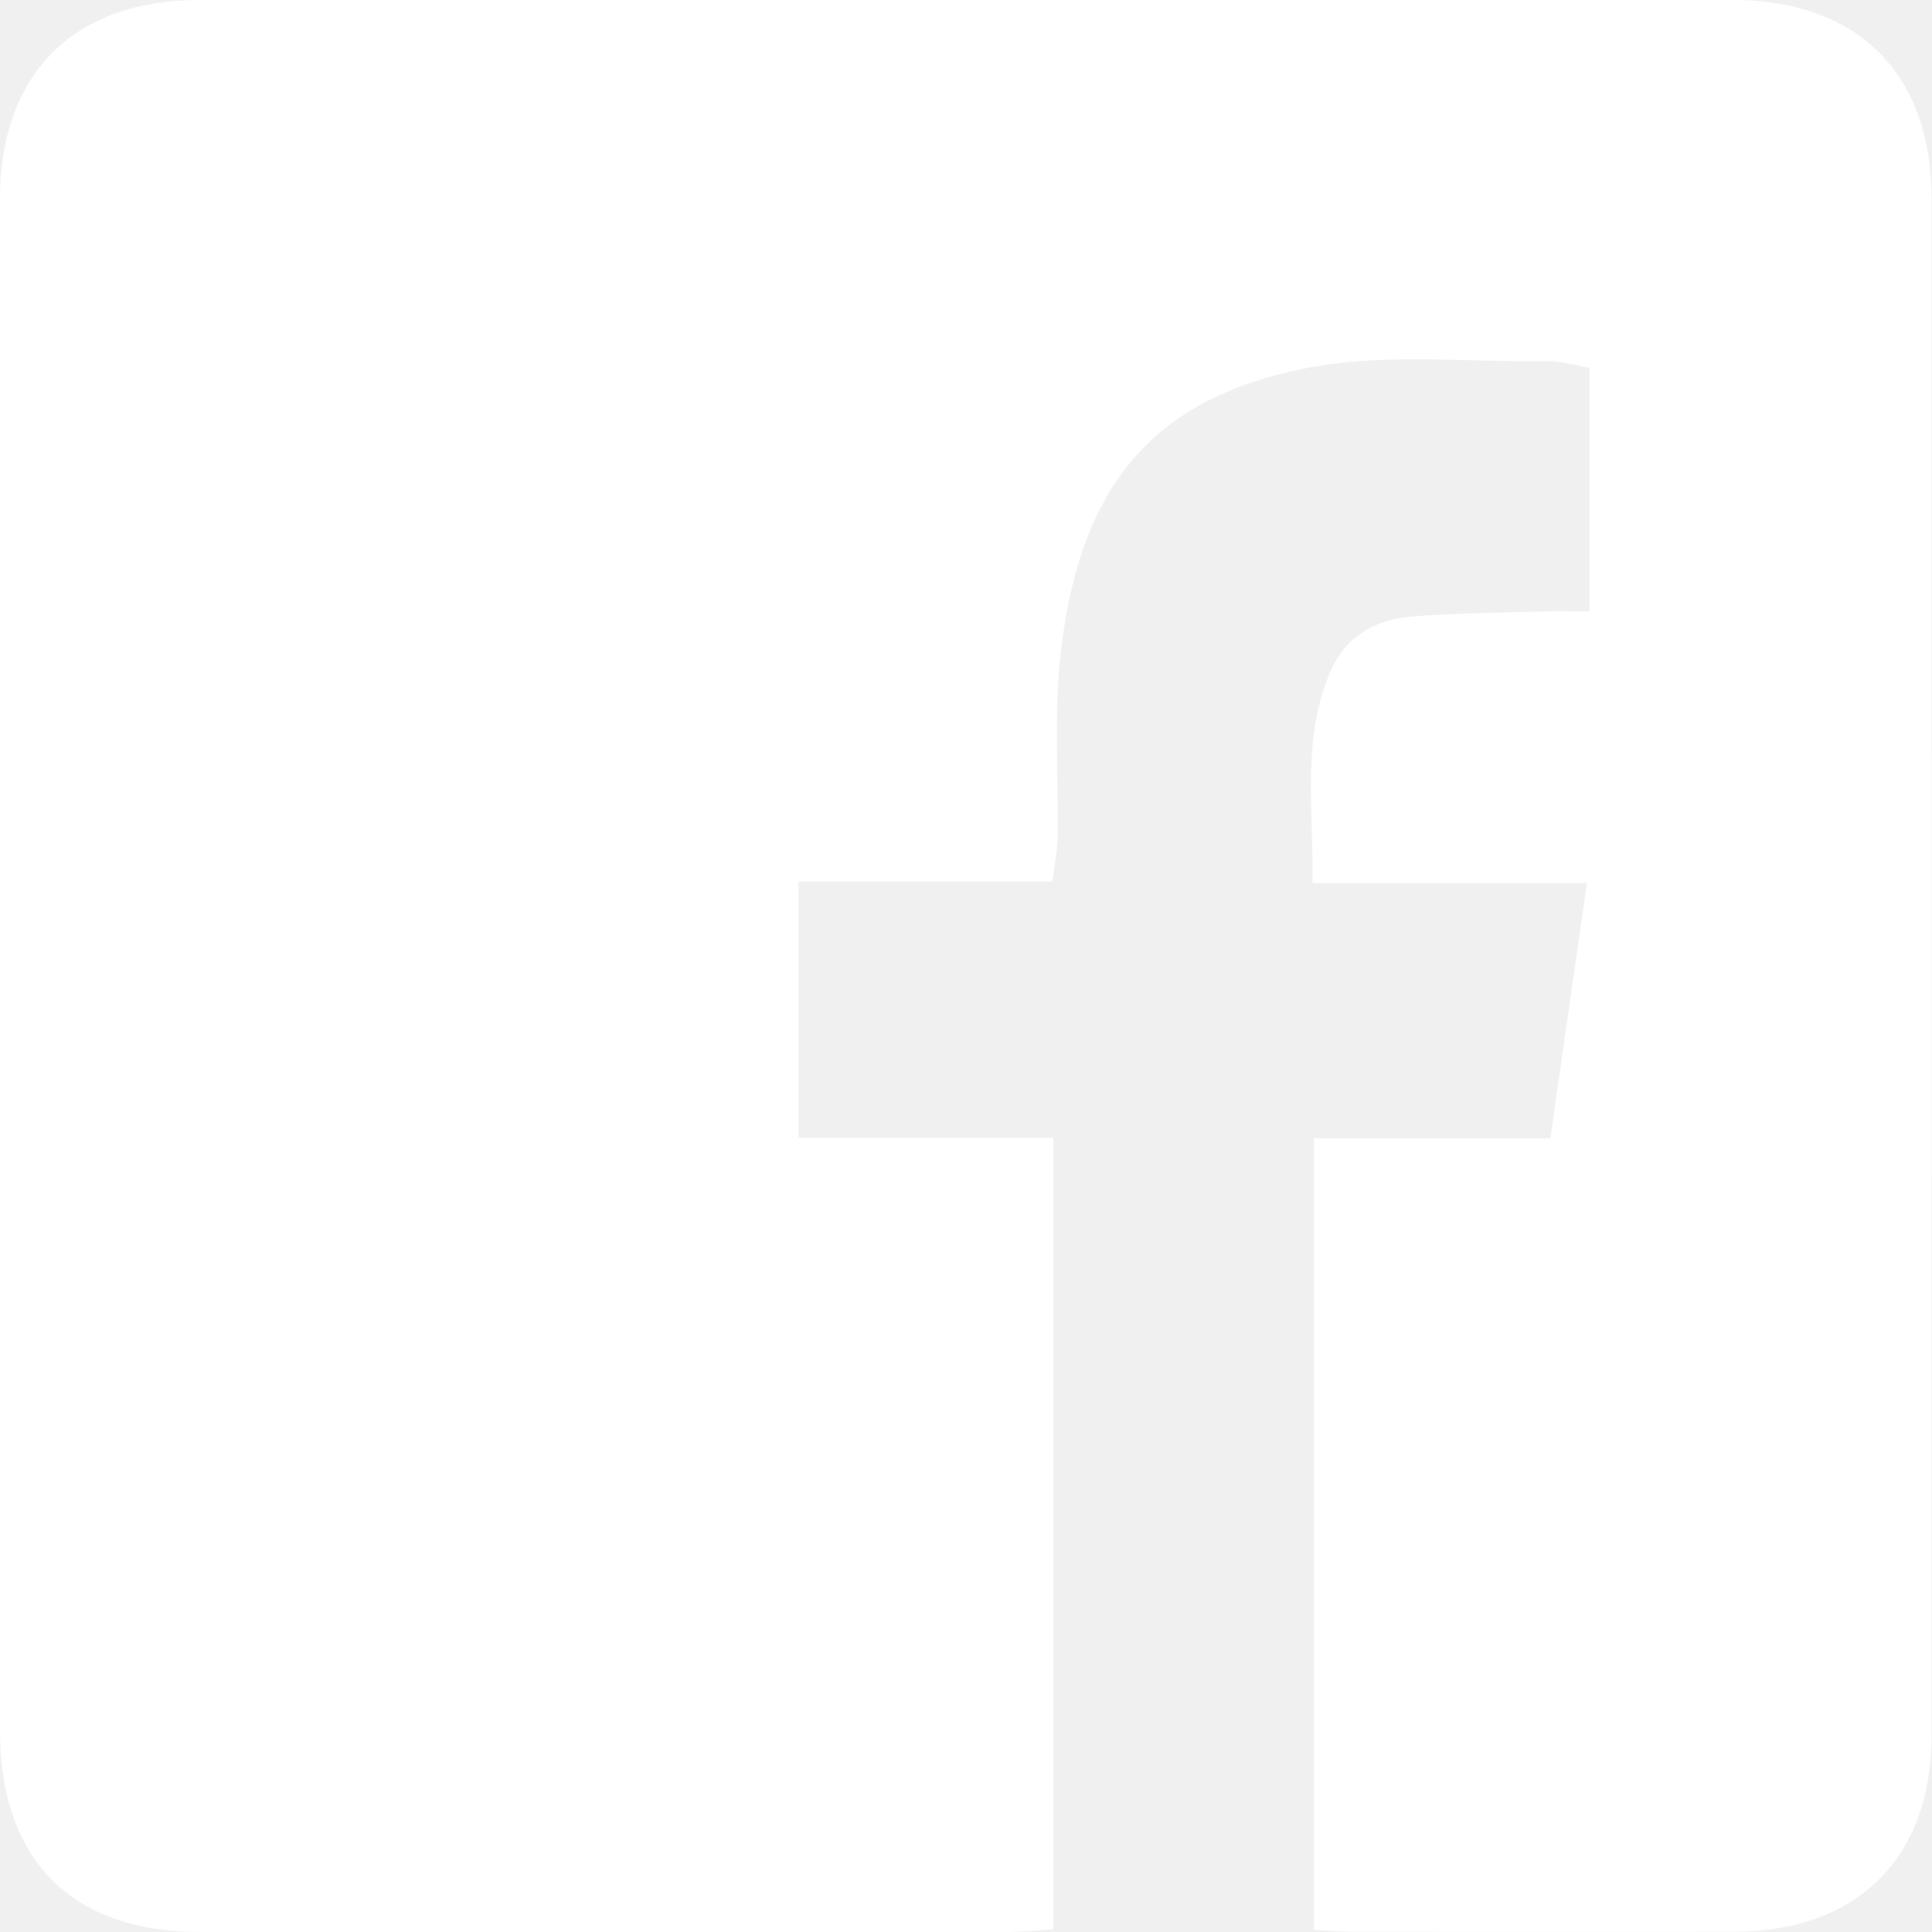
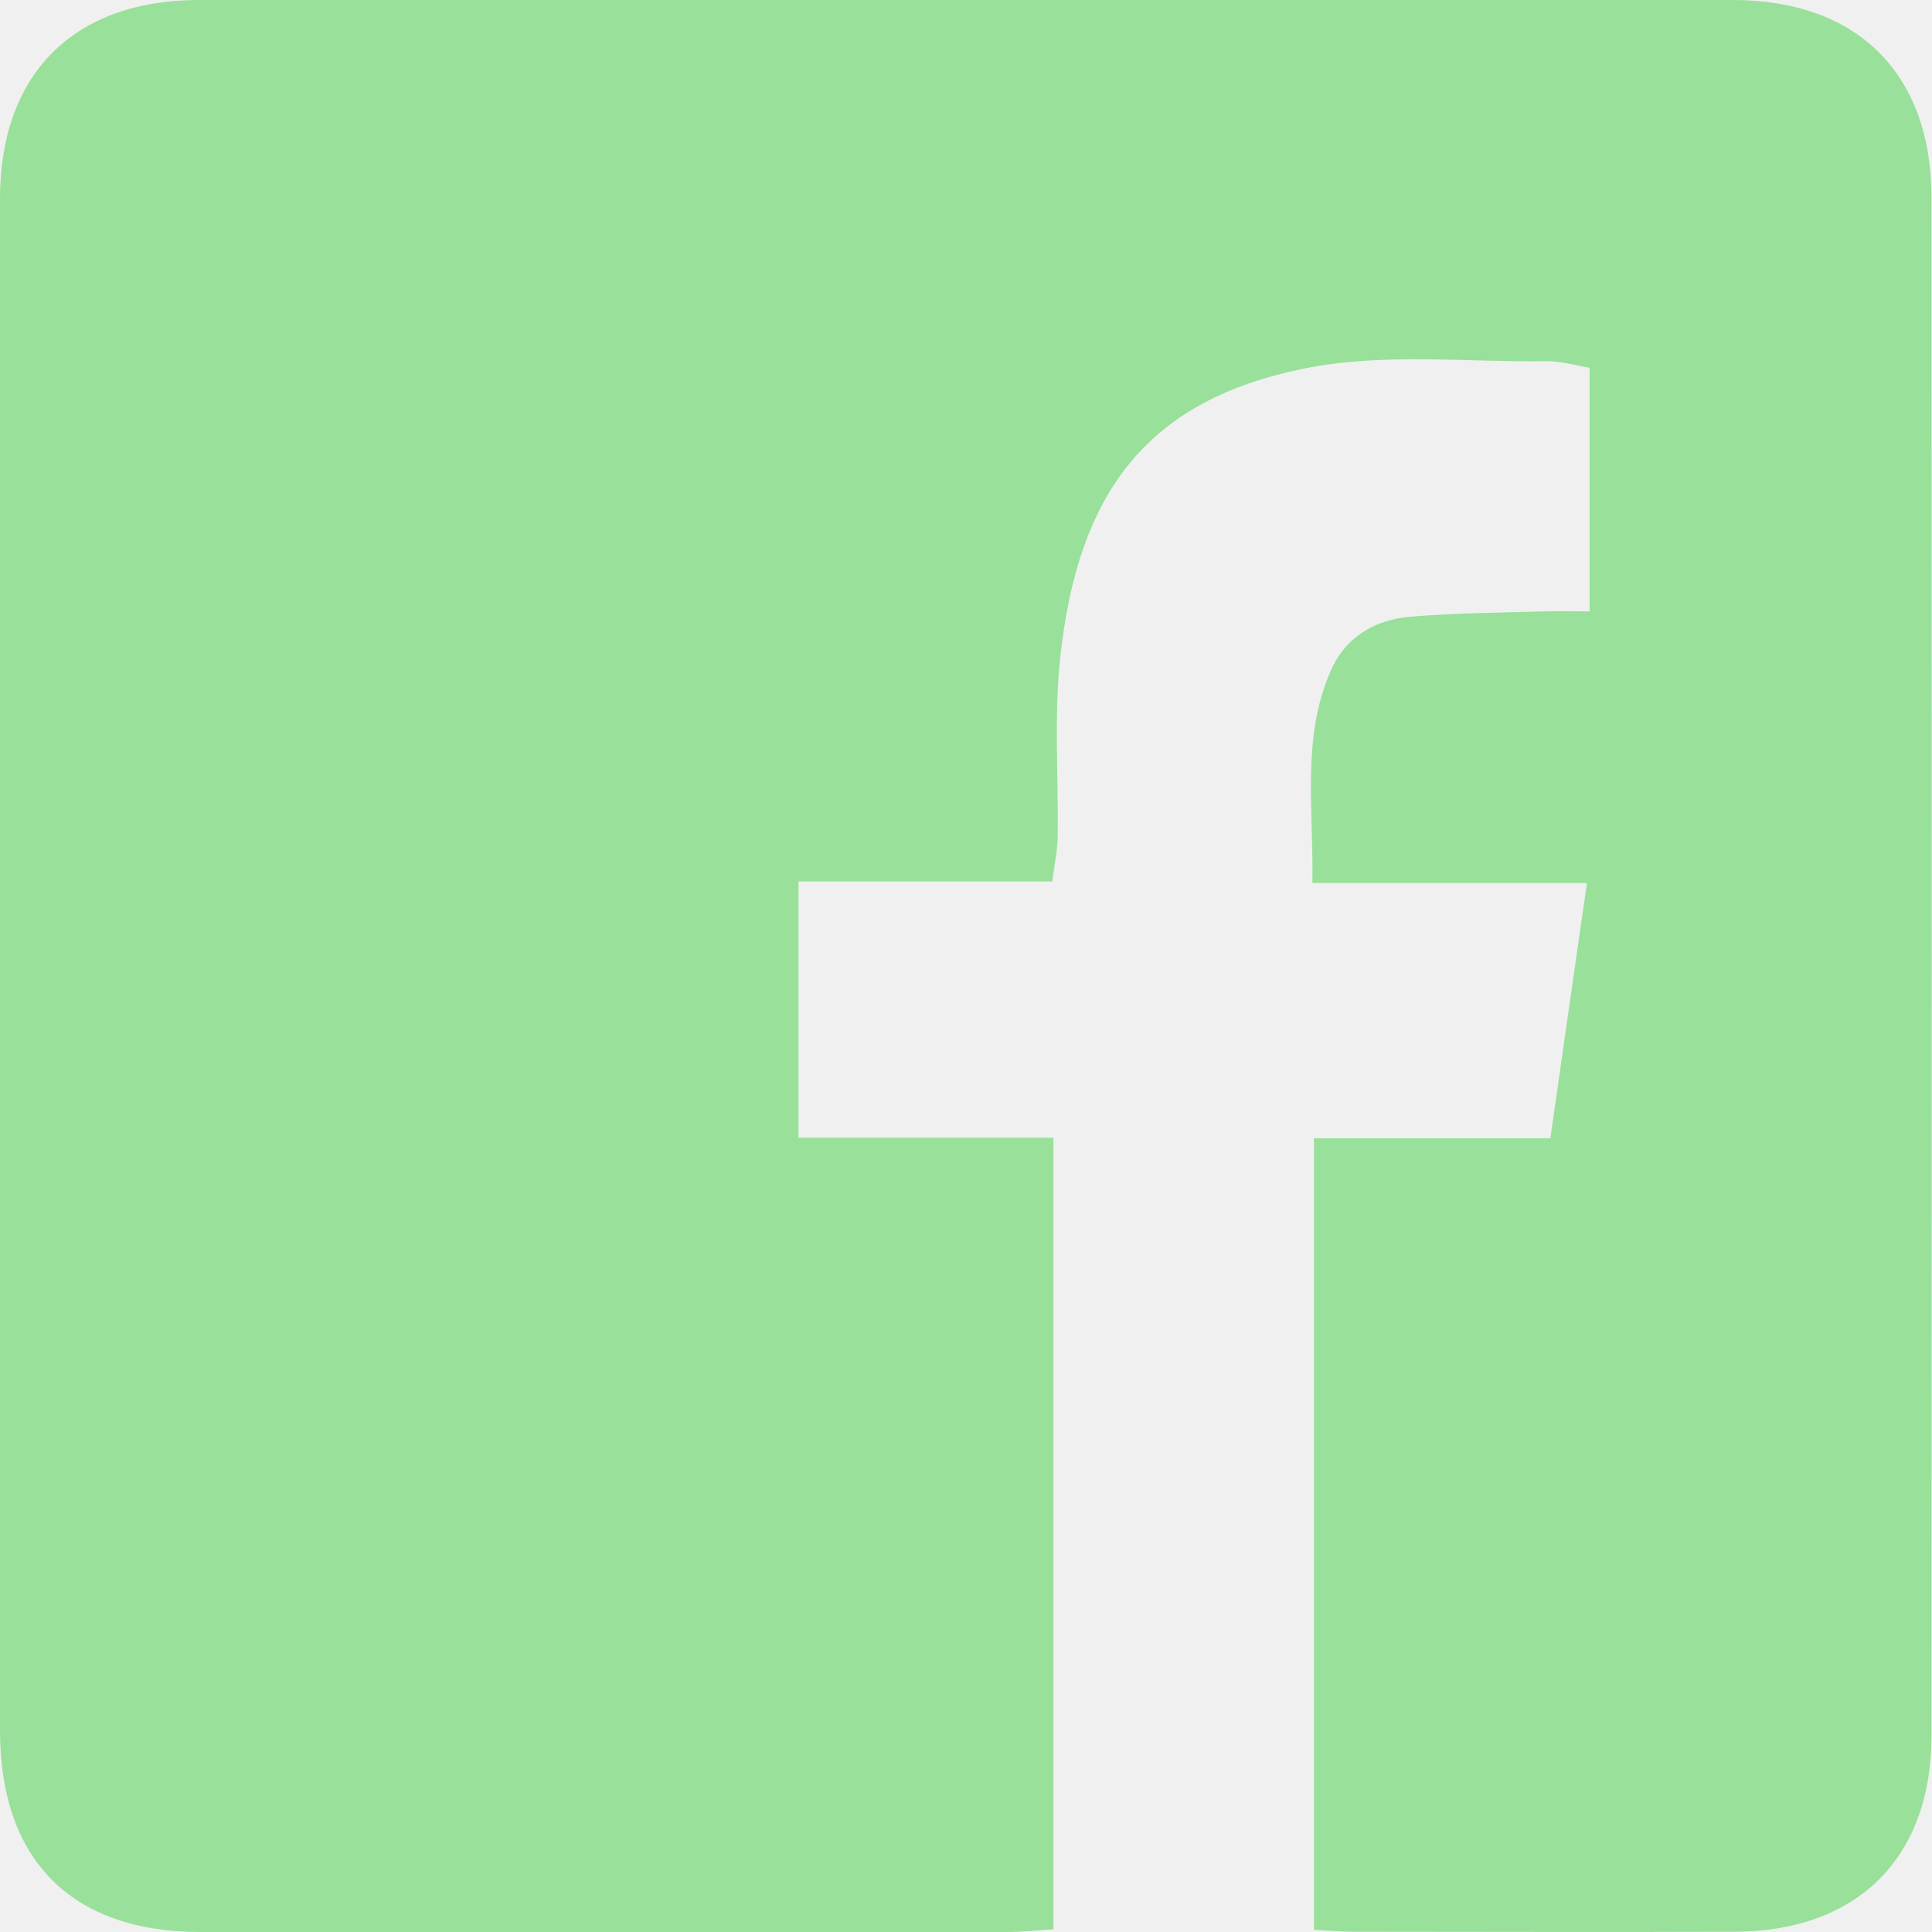
<svg xmlns="http://www.w3.org/2000/svg" id="Layer_2" data-name="Layer 2" viewBox="0 0 72.89 72.9">
  <defs>
    <style>
      .cls-1 {
-         fill: #fff;
+         fill: #99e09a;
      }
    </style>
  </defs>
  <g id="Layer_2-2" data-name="Layer 2">
    <g id="Layer_2-2" data-name="Layer 2-2">
      <g id="Layer_1-2" data-name="Layer 1-2">
        <path class="cls-1" d="m49.58,72.8v-29.85h8.92c.47-3.31.91-6.34,1.38-9.63h-10.36c.05-2.84-.41-5.47.68-7.98.56-1.3,1.66-1.95,3.01-2.07,1.68-.14,3.37-.15,5.06-.2.53-.02,1.06,0,1.71,0v-9.19c-.53-.09-1.09-.26-1.64-.25-3.04.04-6.17-.32-9.1.27-5.82,1.17-8.56,4.51-9.24,10.96-.23,2.2-.06,4.45-.09,6.68,0,.52-.12,1.03-.2,1.72h-9.58v9.67h9.62v29.87c-.69.04-1.21.1-1.74.1-10.15,0-20.3.01-30.44,0-4.87,0-7.57-2.71-7.57-7.61V7.5C0,2.8,2.77.02,7.46,0h57.92c4.71,0,7.5,2.78,7.5,7.46.01,19.35.01,38.69,0,58.04,0,4.6-2.8,7.38-7.43,7.39-4.79.02-9.57,0-14.36,0-.45,0-.89-.04-1.51-.07v-.03h0Z" />
      </g>
    </g>
  </g>
</svg>
